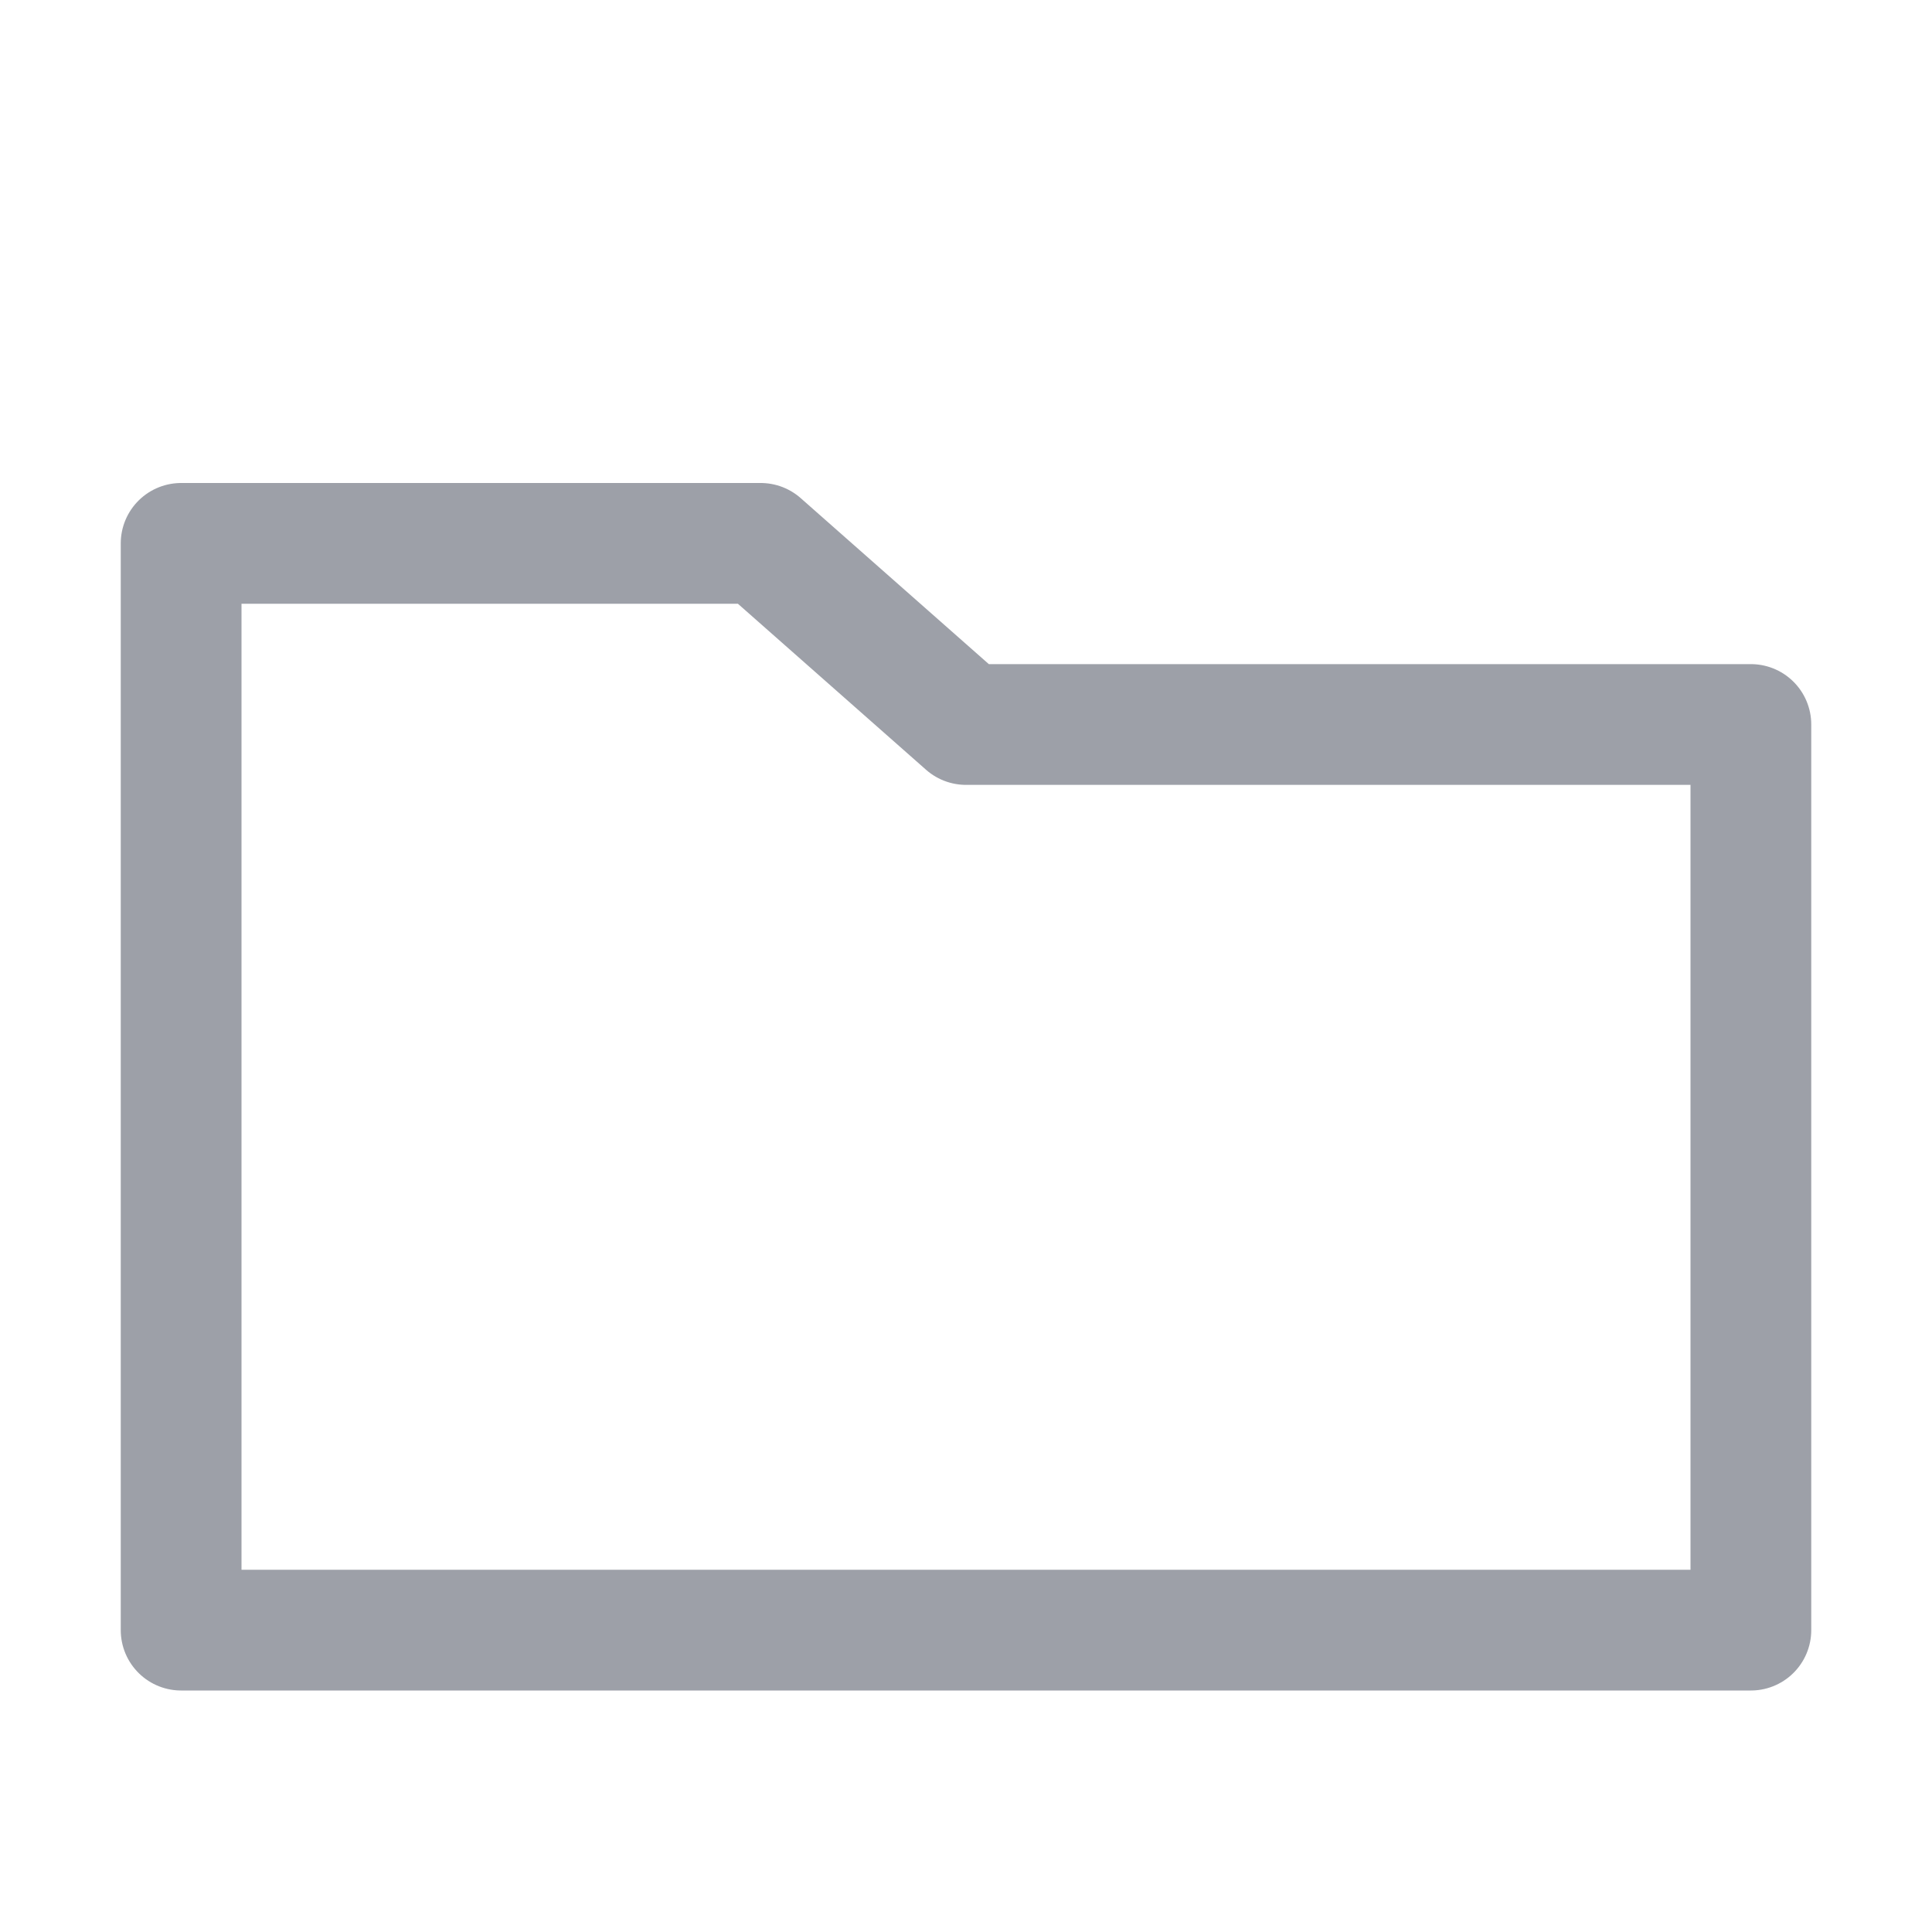
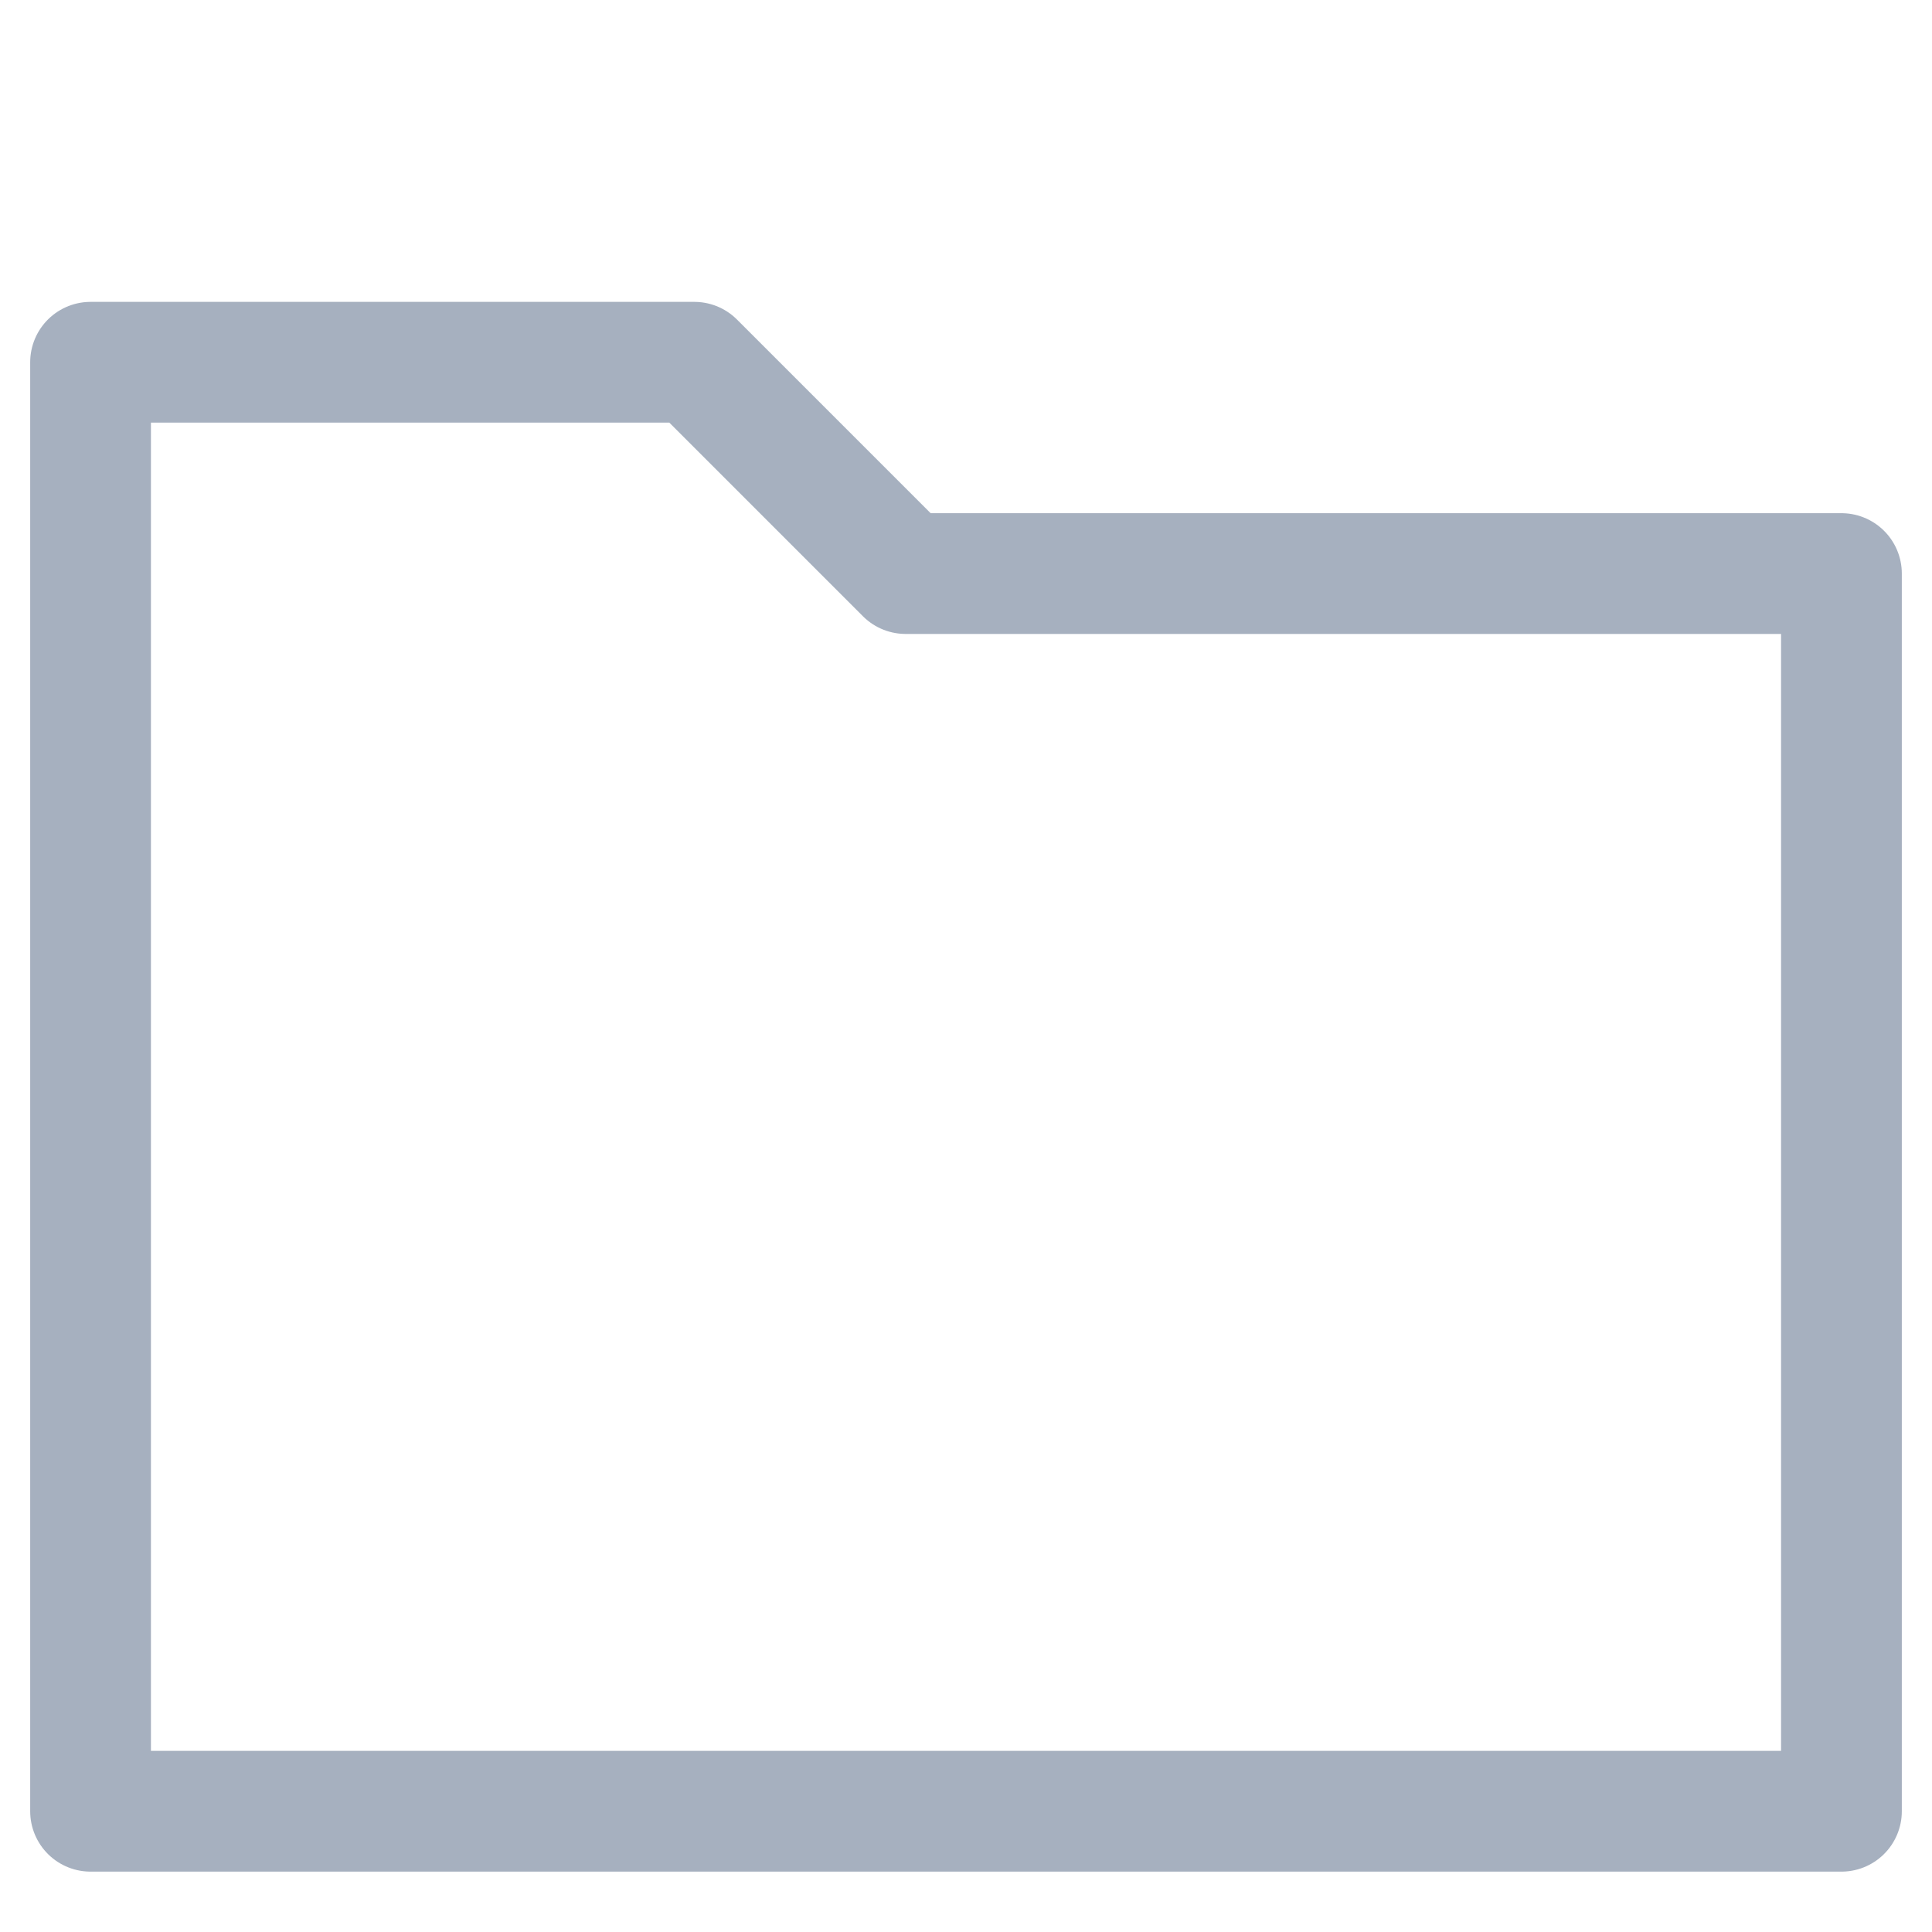
- <svg xmlns="http://www.w3.org/2000/svg" viewBox="0 0 16 16" fill="none" stroke="#9DA0A8" stroke-width="1" stroke-linecap="round" stroke-linejoin="round">
-   <path d="M1.5 4.5h4.8L8 6h6.5v7.5h-13z" />
+ <svg xmlns="http://www.w3.org/2000/svg" viewBox="0 0 16 16" fill="none" stroke="#A6B0BF" stroke-width="1" stroke-linecap="round" stroke-linejoin="round">
+   <path d="M.75 3h5L7.5 4.75h7.75V15H.75z" />
</svg>
